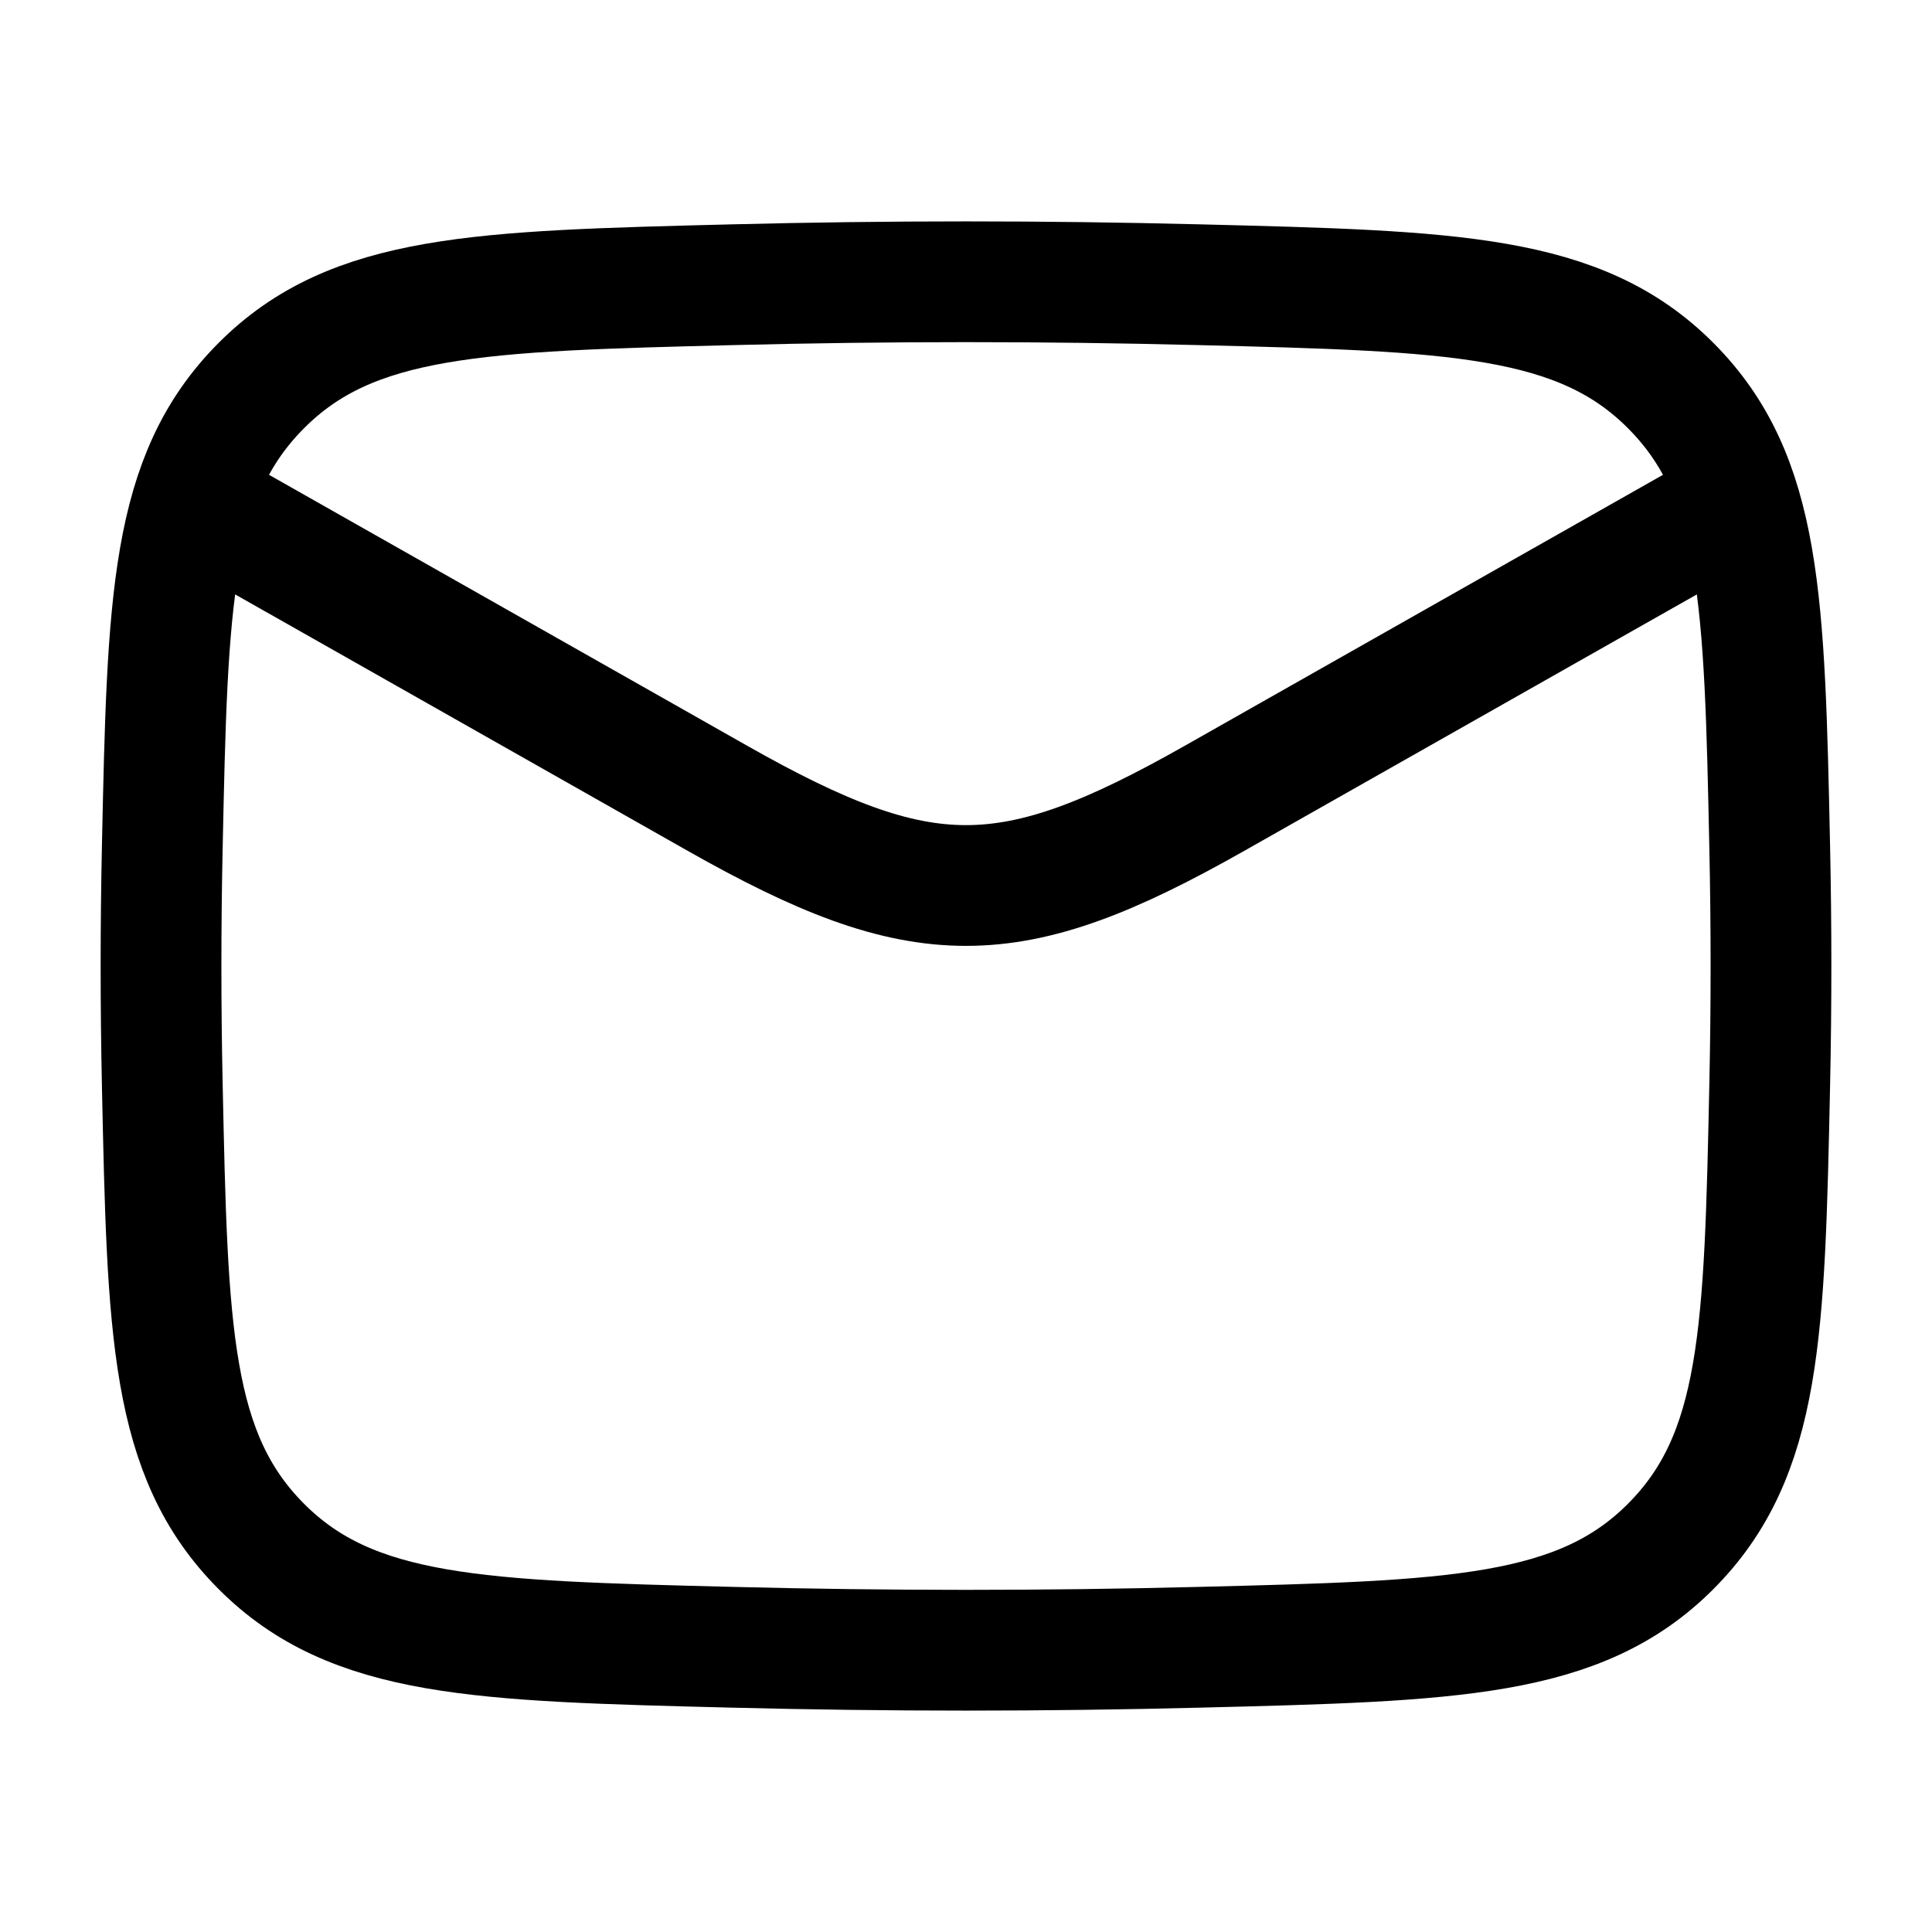
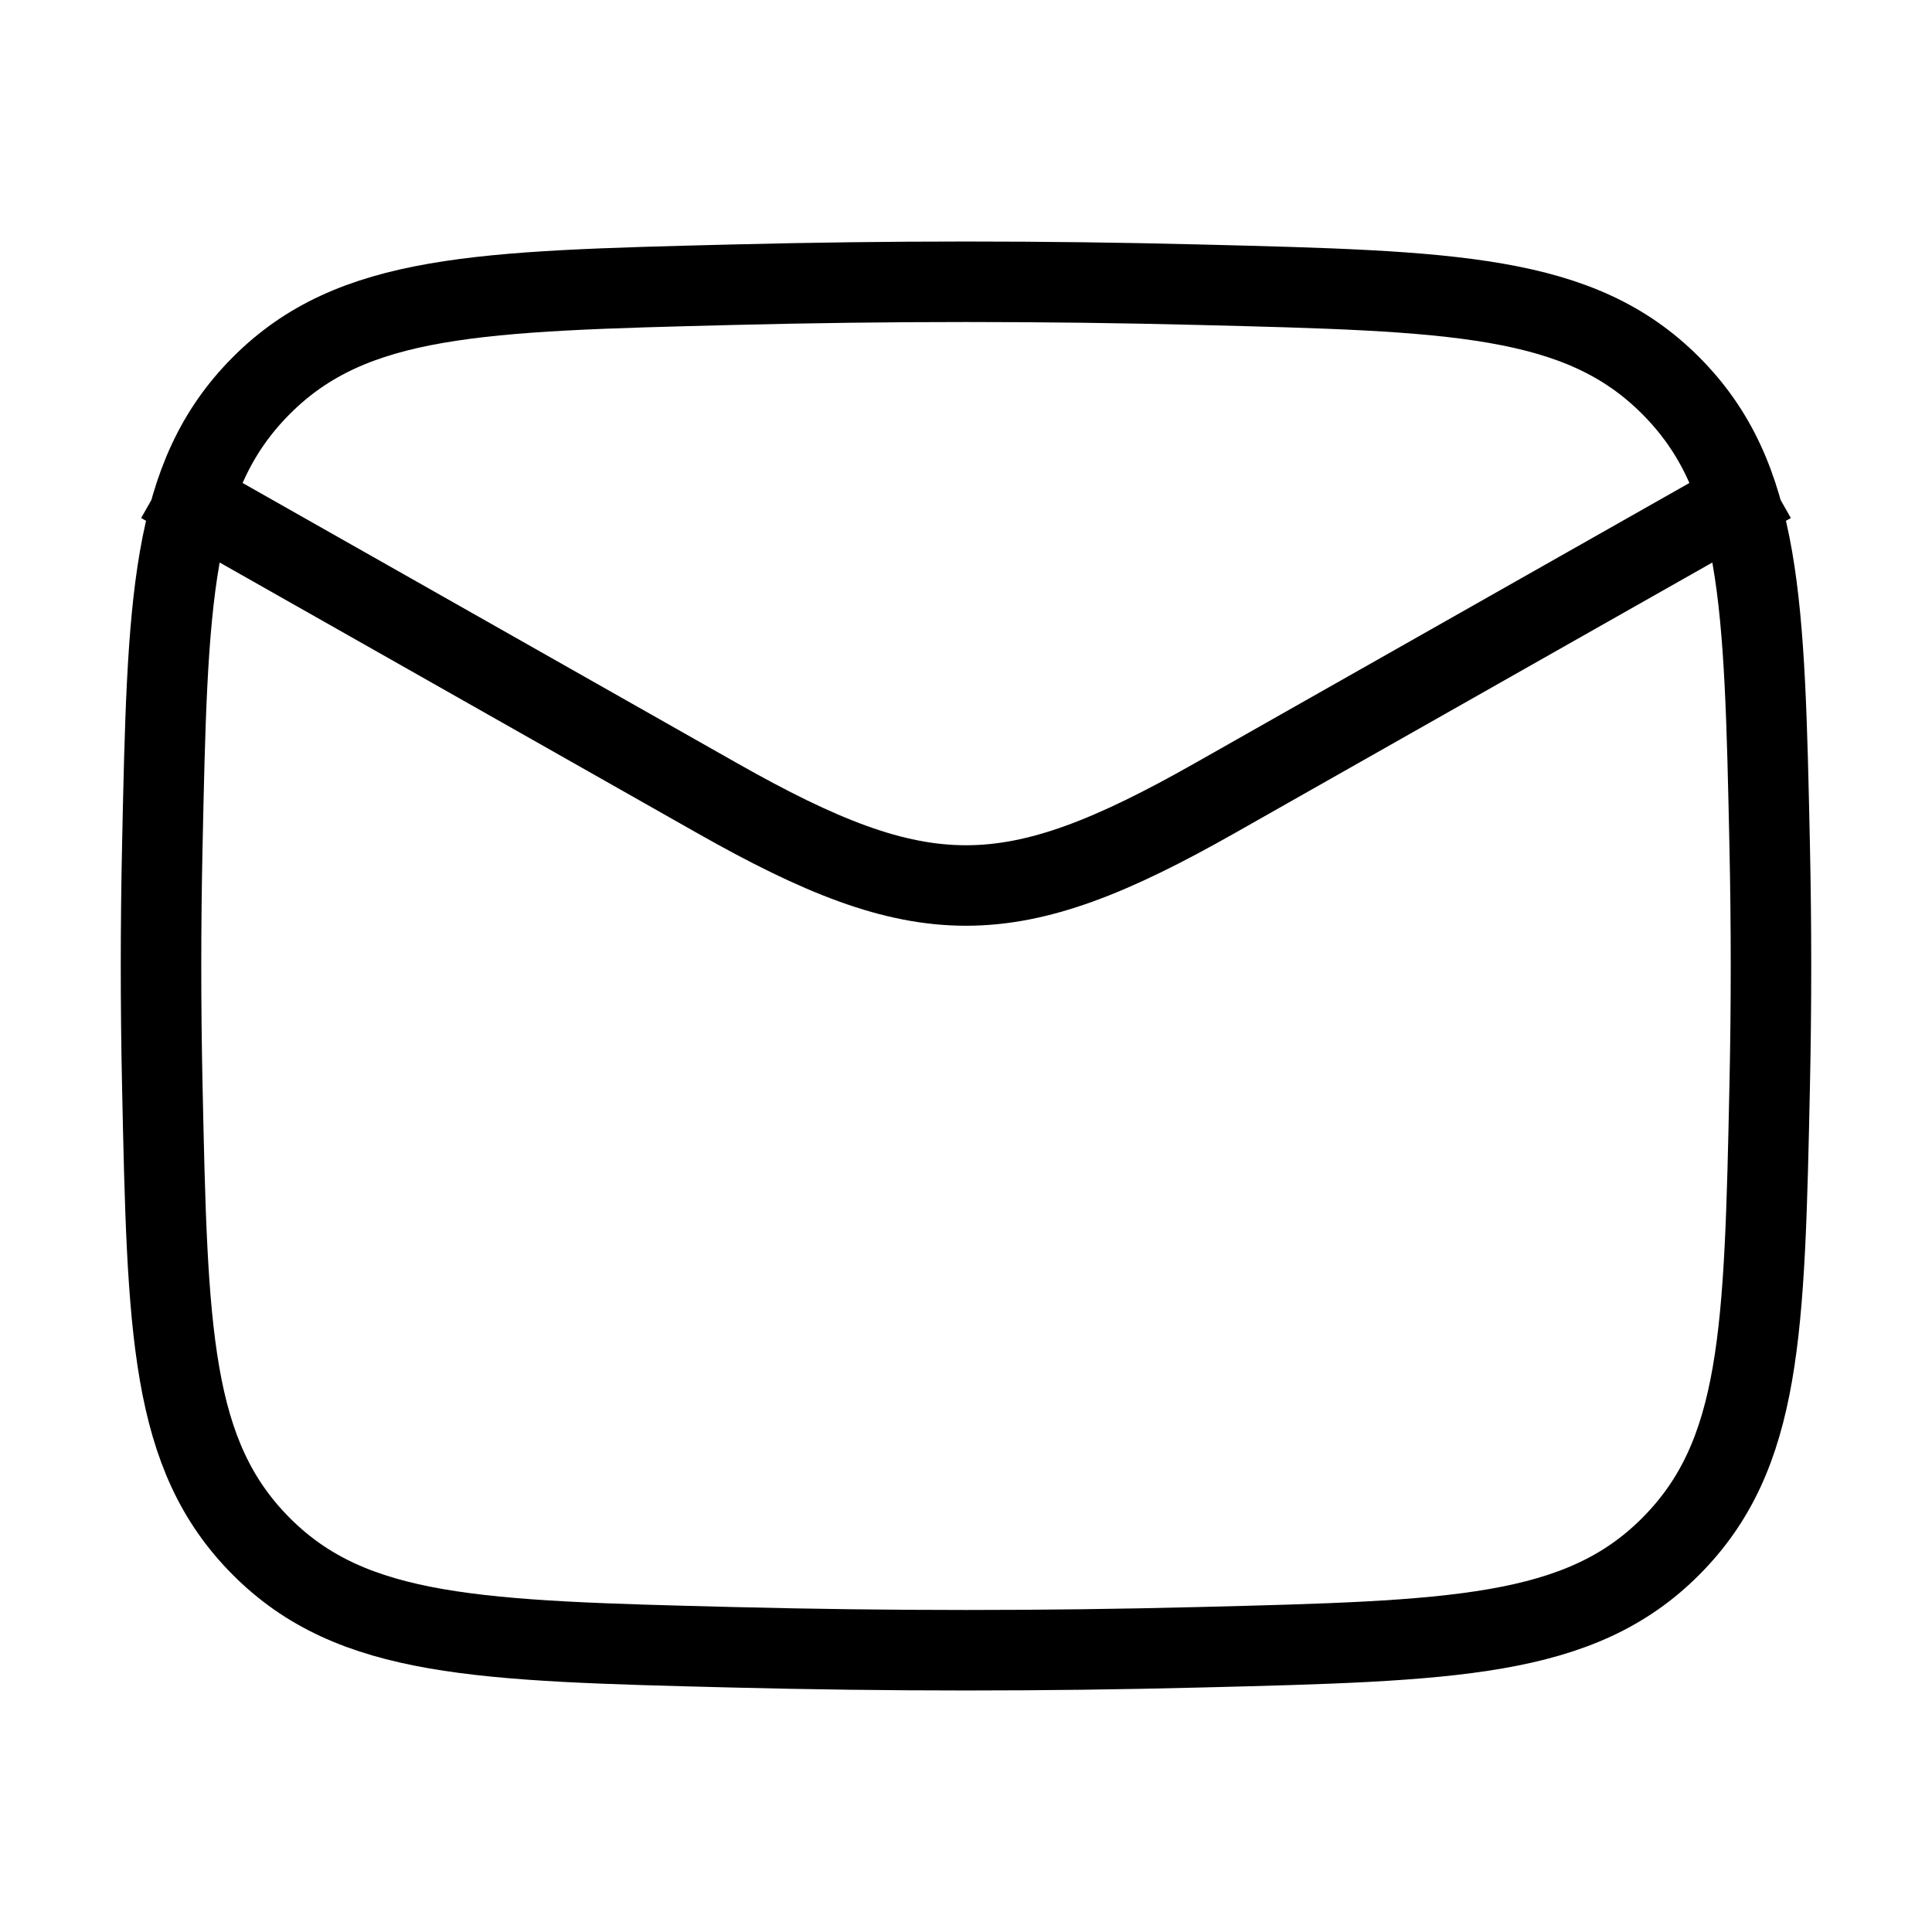
<svg xmlns="http://www.w3.org/2000/svg" width="24" height="24" viewBox="0 0 24 24" fill="none">
-   <path d="M2 6L8.913 9.917C11.462 11.361 12.538 11.361 15.087 9.917L22 6M2.016 13.476C2.081 16.541 2.114 18.074 3.245 19.209C4.376 20.345 5.95 20.384 9.099 20.463C11.039 20.512 12.961 20.512 14.901 20.463C18.05 20.384 19.624 20.345 20.755 19.209C21.886 18.074 21.919 16.541 21.984 13.476C22.005 12.49 22.005 11.51 21.984 10.524C21.919 7.459 21.886 5.926 20.755 4.791C19.624 3.655 18.05 3.616 14.901 3.537C12.961 3.488 11.039 3.488 9.099 3.537C5.95 3.616 4.376 3.655 3.245 4.791C2.114 5.926 2.081 7.459 2.016 10.524C1.995 11.51 1.995 12.49 2.016 13.476Z" stroke="black" stroke-width="1.5" stroke-linejoin="round" />
+   <path d="M2 6L8.913 9.917C11.462 11.361 12.538 11.361 15.087 9.917L22 6M2.016 13.476C2.081 16.541 2.114 18.074 3.245 19.209C4.376 20.345 5.95 20.384 9.099 20.463C11.039 20.512 12.961 20.512 14.901 20.463C18.05 20.384 19.624 20.345 20.755 19.209C21.886 18.074 21.919 16.541 21.984 13.476C22.005 12.49 22.005 11.51 21.984 10.524C21.919 7.459 21.886 5.926 20.755 4.791C19.624 3.655 18.05 3.616 14.901 3.537C12.961 3.488 11.039 3.488 9.099 3.537C5.95 3.616 4.376 3.655 3.245 4.791C2.114 5.926 2.081 7.459 2.016 10.524C1.995 11.51 1.995 12.49 2.016 13.476Z" stroke="black" strokeWidth="1.5" strokeLinejoin="round" />
</svg>
